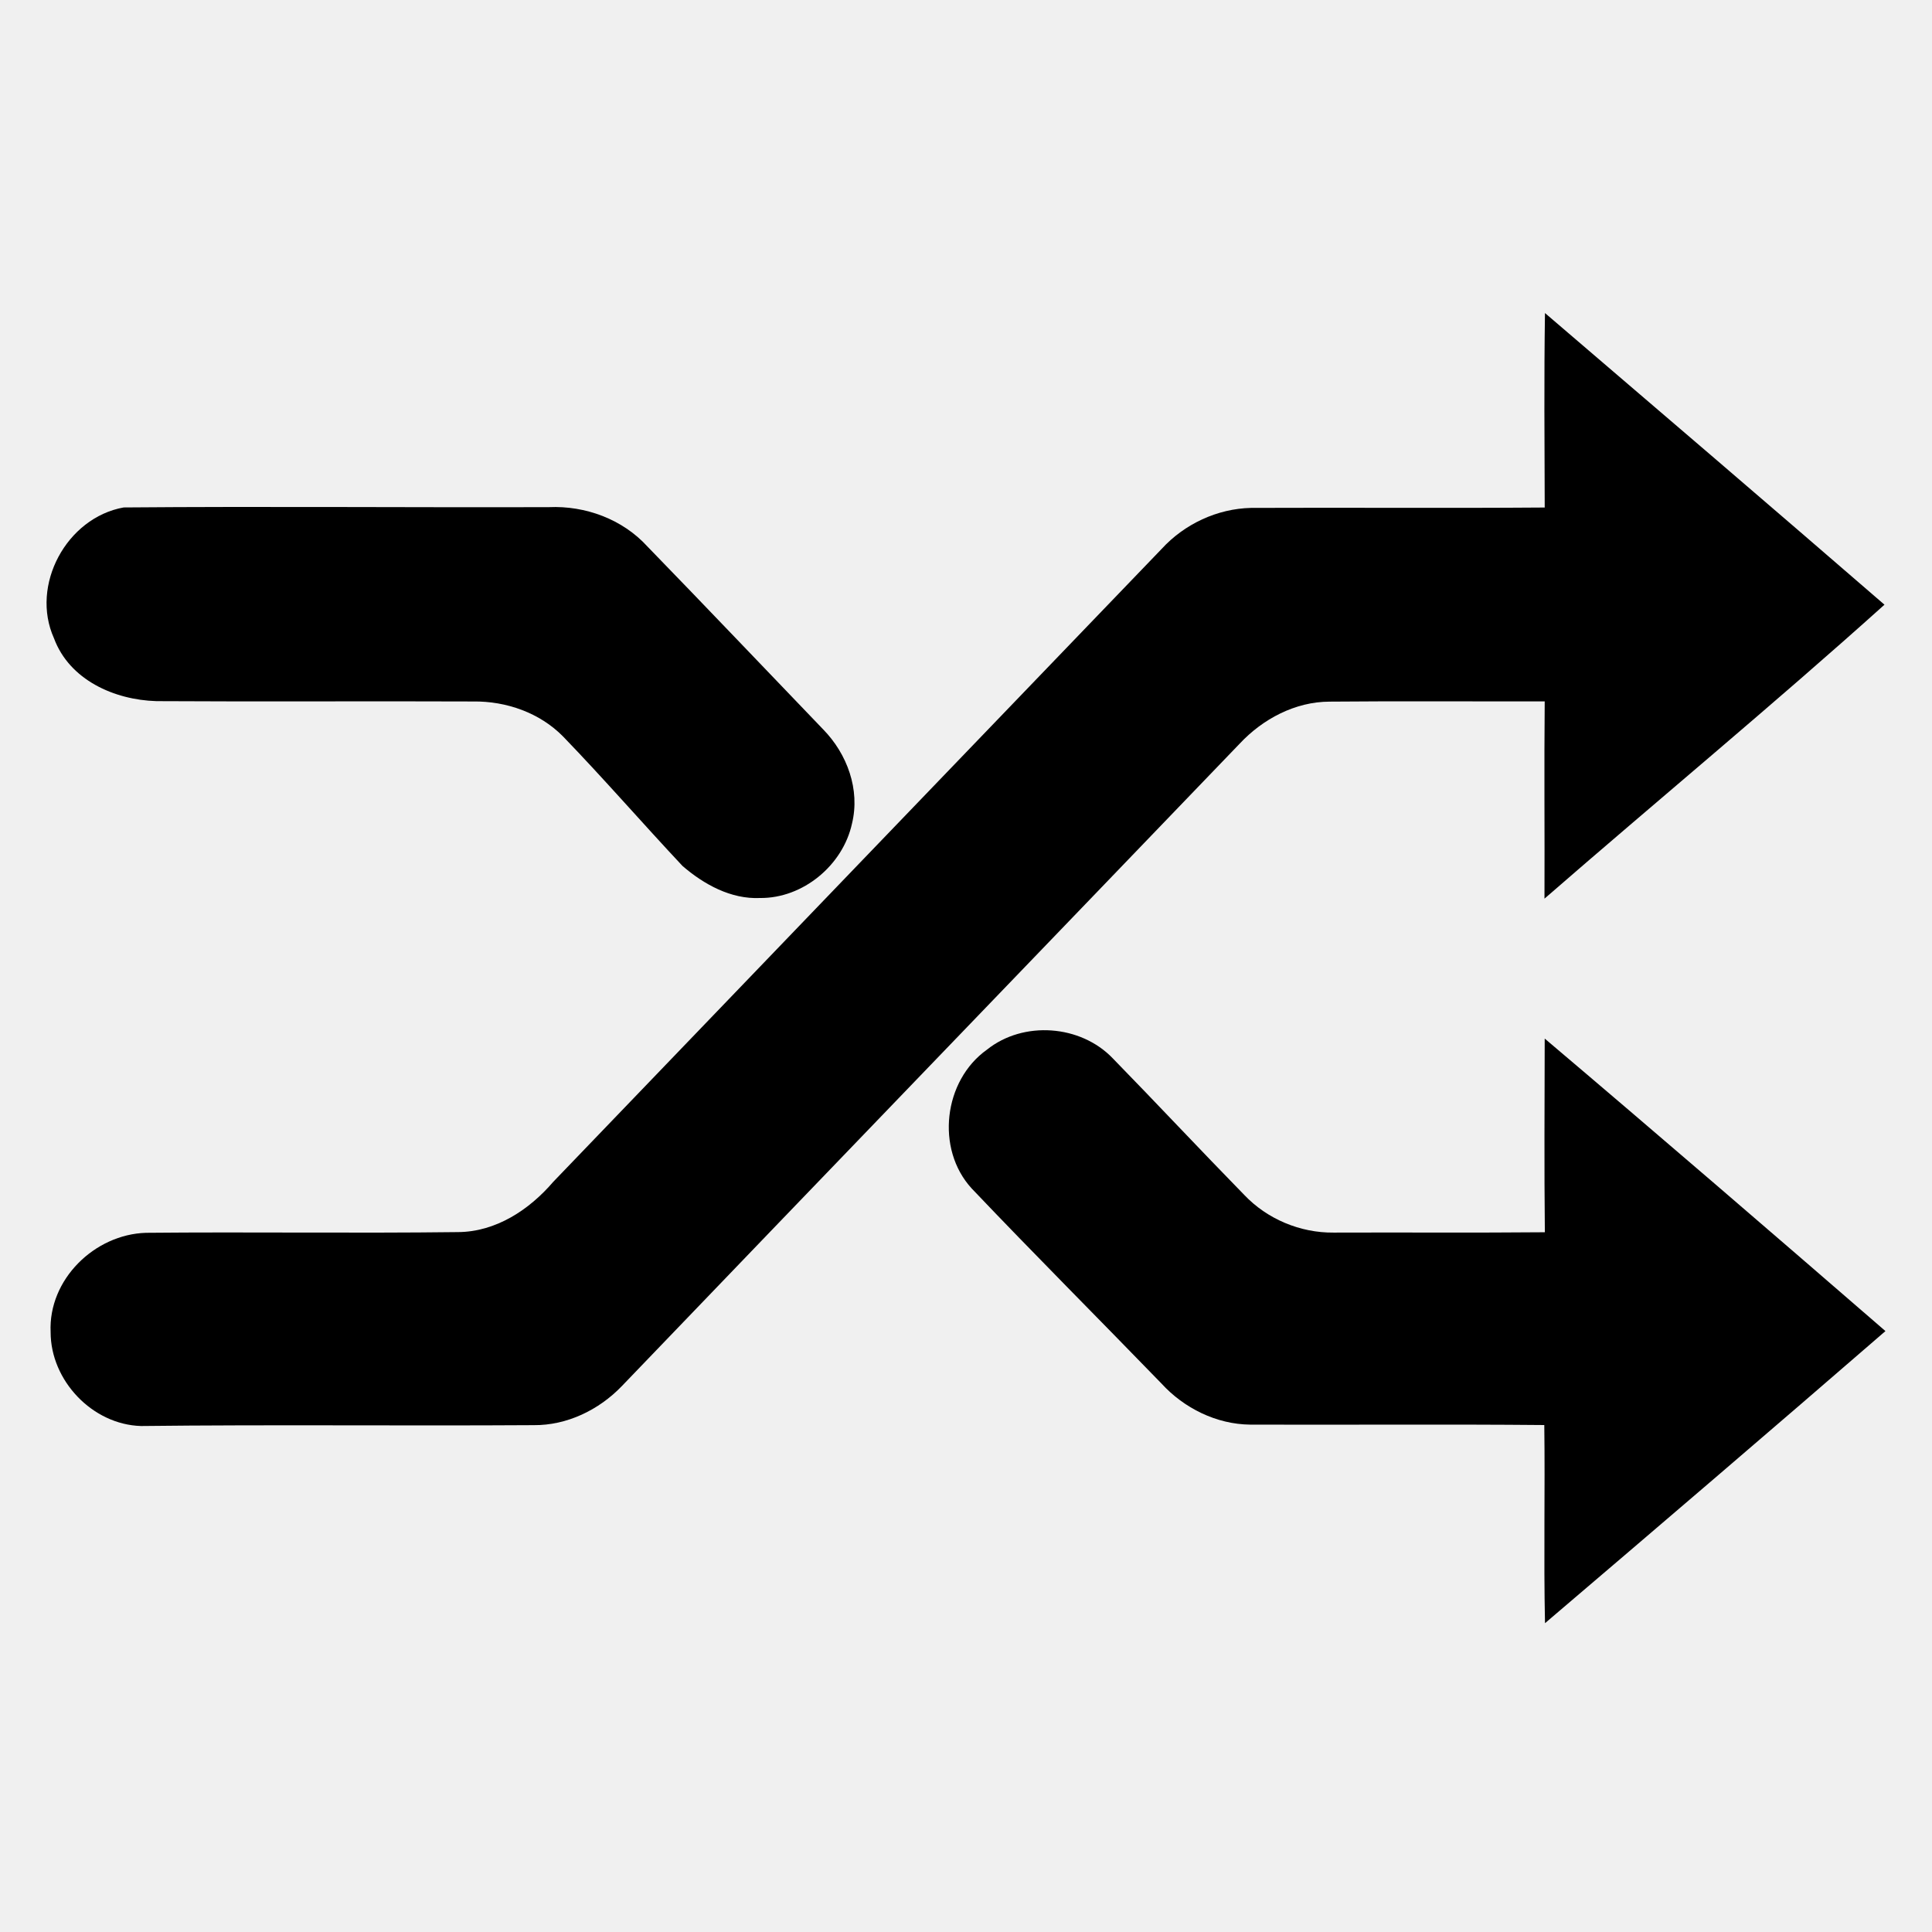
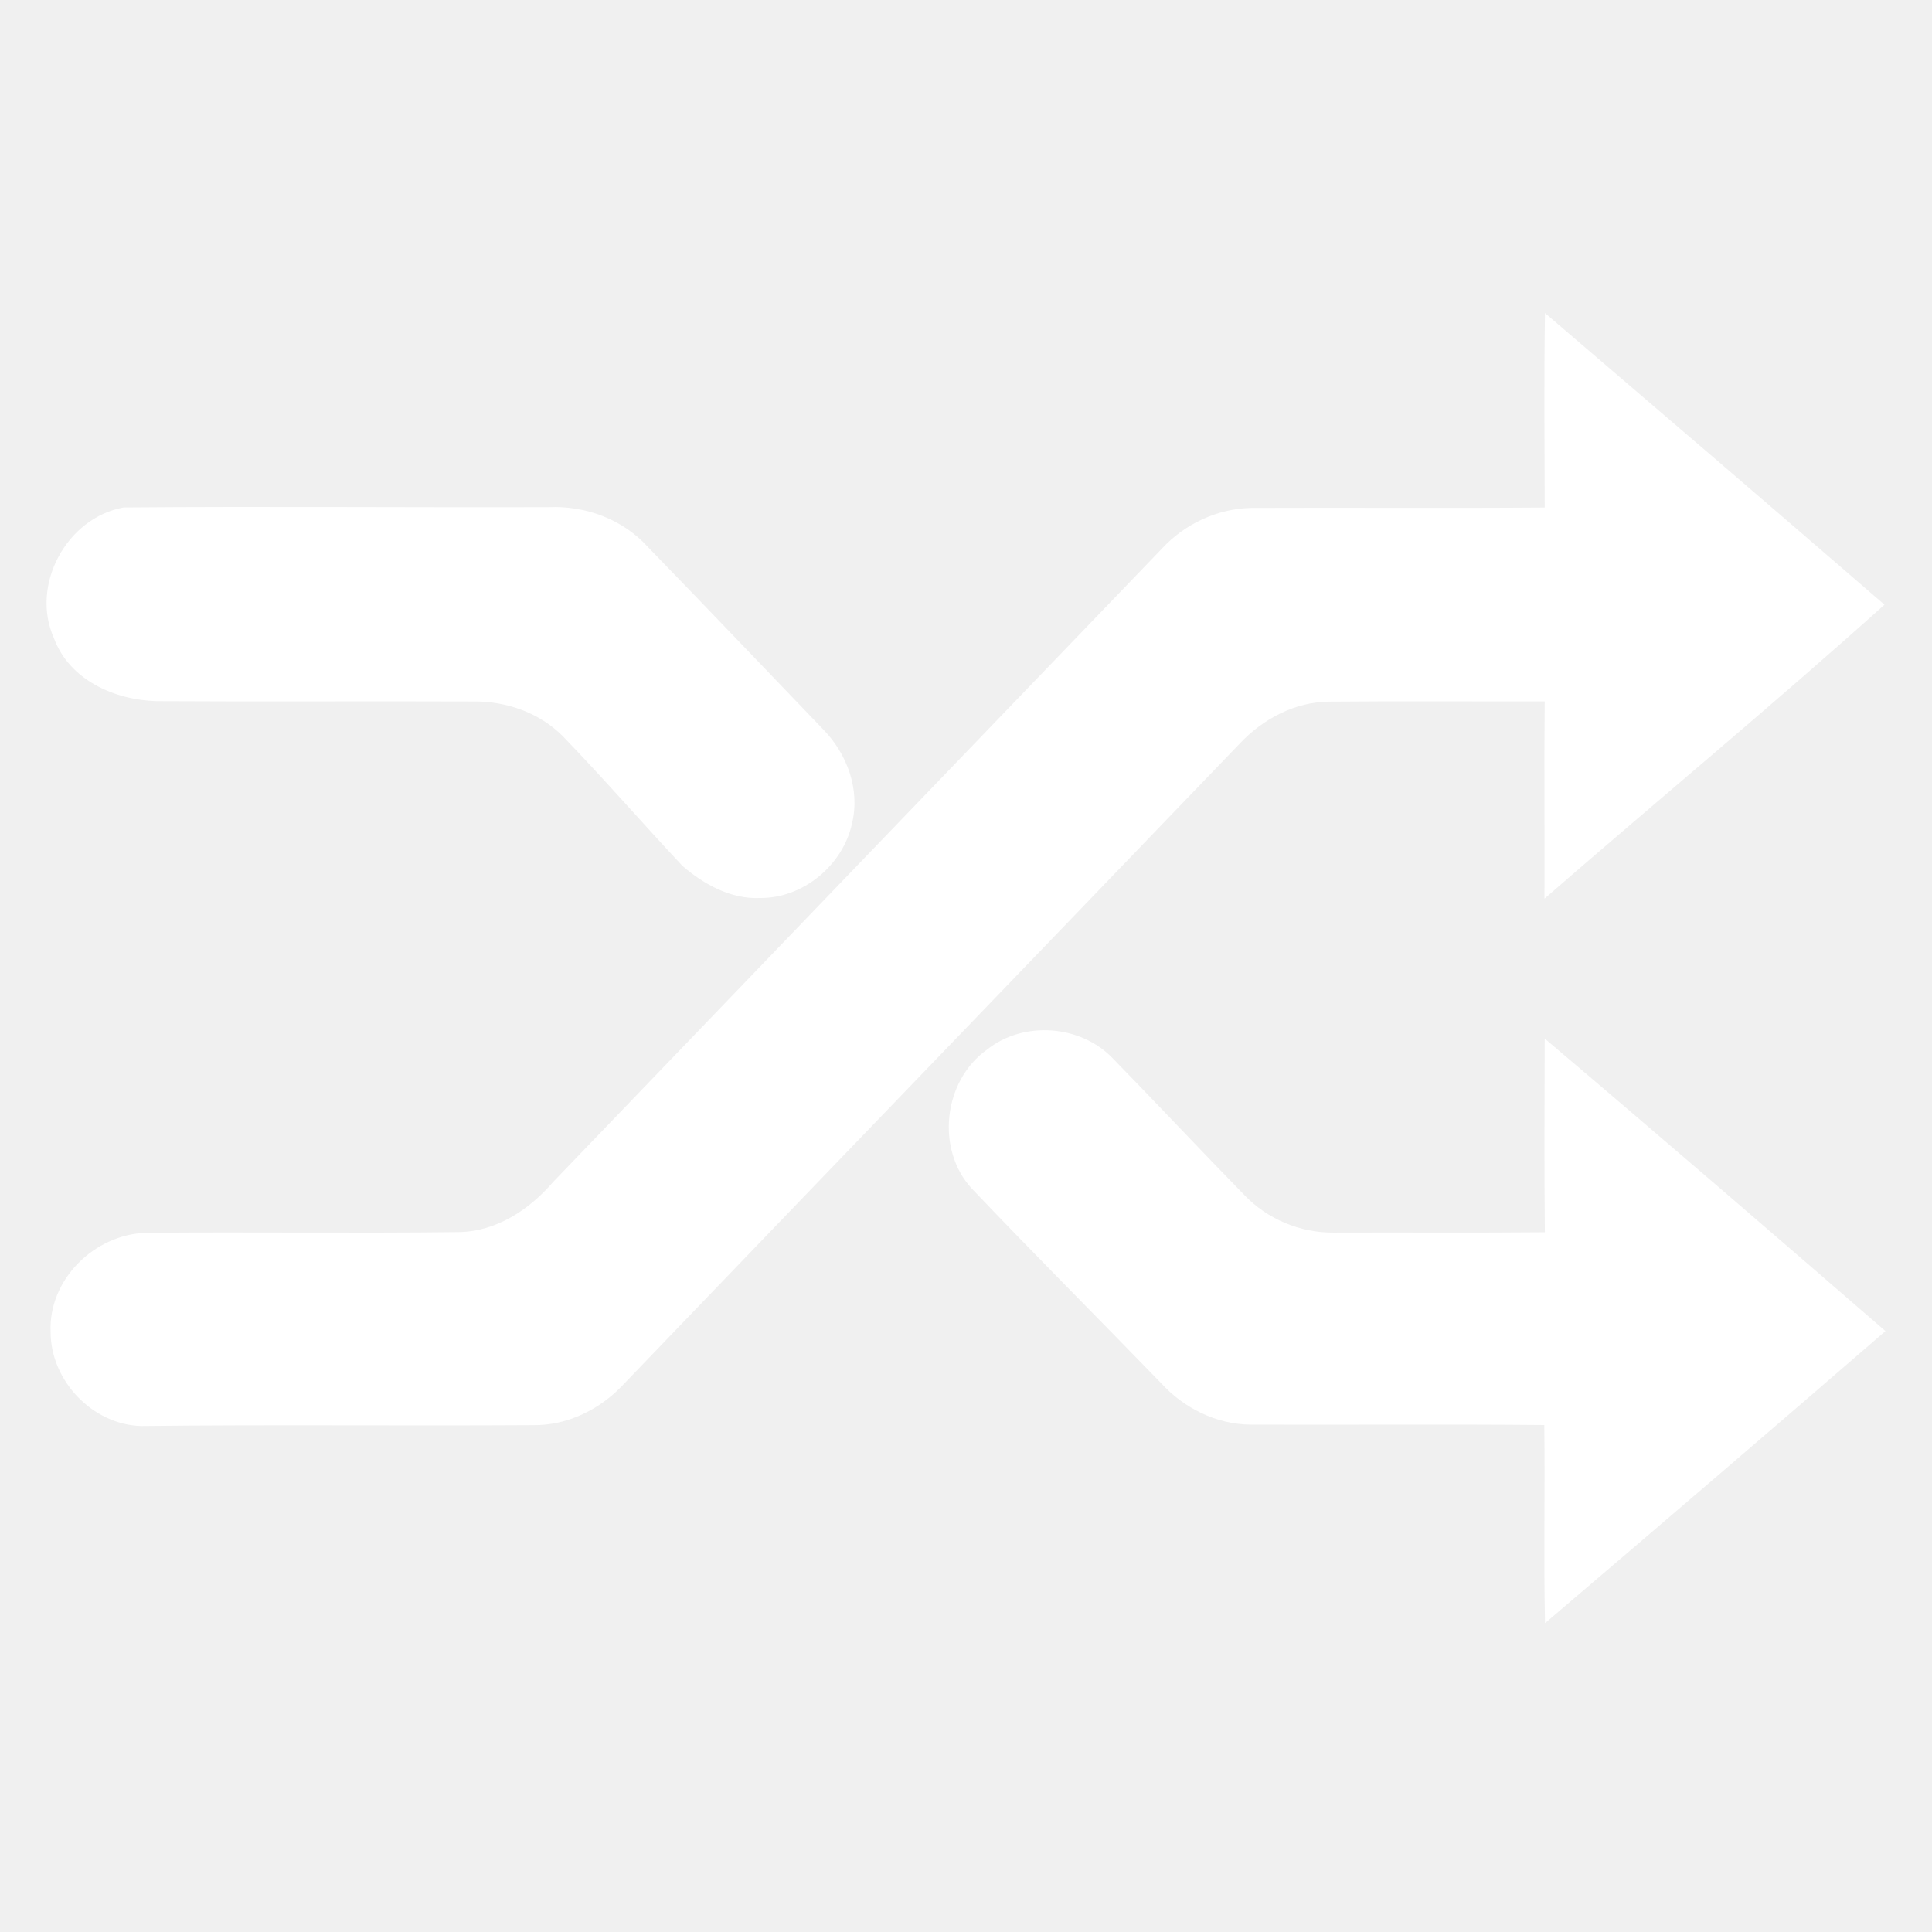
- <svg xmlns="http://www.w3.org/2000/svg" viewBox="0 0 512 512">
+ <svg xmlns="http://www.w3.org/2000/svg" fill="#fff" viewBox="0 0 512 512">
  <path d="M409.434,82.96c30.04,25.7,60.08,51.42,89.971,77.29c-29.49,26.511-60.15,51.851-90.101,77.9   c0.07-17.43-0.11-34.851,0.061-52.271c-19,0.03-38-0.109-56.99,0.061c-9.13,0.02-17.72,4.58-23.87,11.16   c-54.55,56.779-109.21,113.46-163.74,170.26c-6.06,6.29-14.51,10.4-23.34,10.32c-34.689,0.22-69.39-0.17-104.069,0.229   c-12.891-0.38-23.95-12.06-23.94-24.89c-0.64-13.91,11.62-25.9,25.28-26.311c27.55-0.26,55.13,0.15,82.68-0.189   c10.05-0.061,18.9-5.92,25.24-13.32c53.72-55.939,107.5-111.83,161.25-167.75c6.04-6.59,14.72-10.65,23.68-10.85   c25.939-0.11,51.89,0.1,77.82-0.101C409.313,117.32,409.174,100.141,409.434,82.96z" />
  <path d="M32.764,134.48c37.5-0.311,75.131,0.03,112.69-0.08c9.68-0.43,19.54,3.2,26.12,10.43   c15.609,16.061,31.05,32.311,46.57,48.46c6.359,6.5,9.85,15.96,7.64,24.98c-2.41,11.04-12.98,19.819-24.36,19.71   c-7.729,0.35-14.85-3.59-20.54-8.48c-10.64-11.34-20.84-23.12-31.649-34.31c-6.19-6.3-15.09-9.41-23.83-9.29   c-27.99-0.12-55.98,0.08-83.971-0.09c-11.14-0.34-23.02-5.601-27.13-16.66C7.974,155.07,17.654,137.19,32.764,134.48z" />
  <path d="M261.554,278.17c9.67-7.729,24.83-6.609,33.36,2.32c11.689,11.98,23.13,24.21,34.83,36.18   c6.08,6.41,14.84,10.07,23.67,9.98c18.66-0.07,37.319,0.08,55.99-0.09c-0.19-17.11-0.07-34.221-0.04-51.33   c30.27,25.64,60.31,51.55,90.3,77.52c-29.95,25.95-60.061,51.71-90.221,77.41c-0.38-17.5,0.04-35.01-0.189-52.51   c-25.97-0.24-51.94-0.021-77.91-0.11c-8.95-0.08-17.57-4.35-23.56-10.91c-16.73-17.27-33.73-34.27-50.29-51.689   C247.904,304.471,250.034,286.36,261.554,278.17z" />
</svg>
